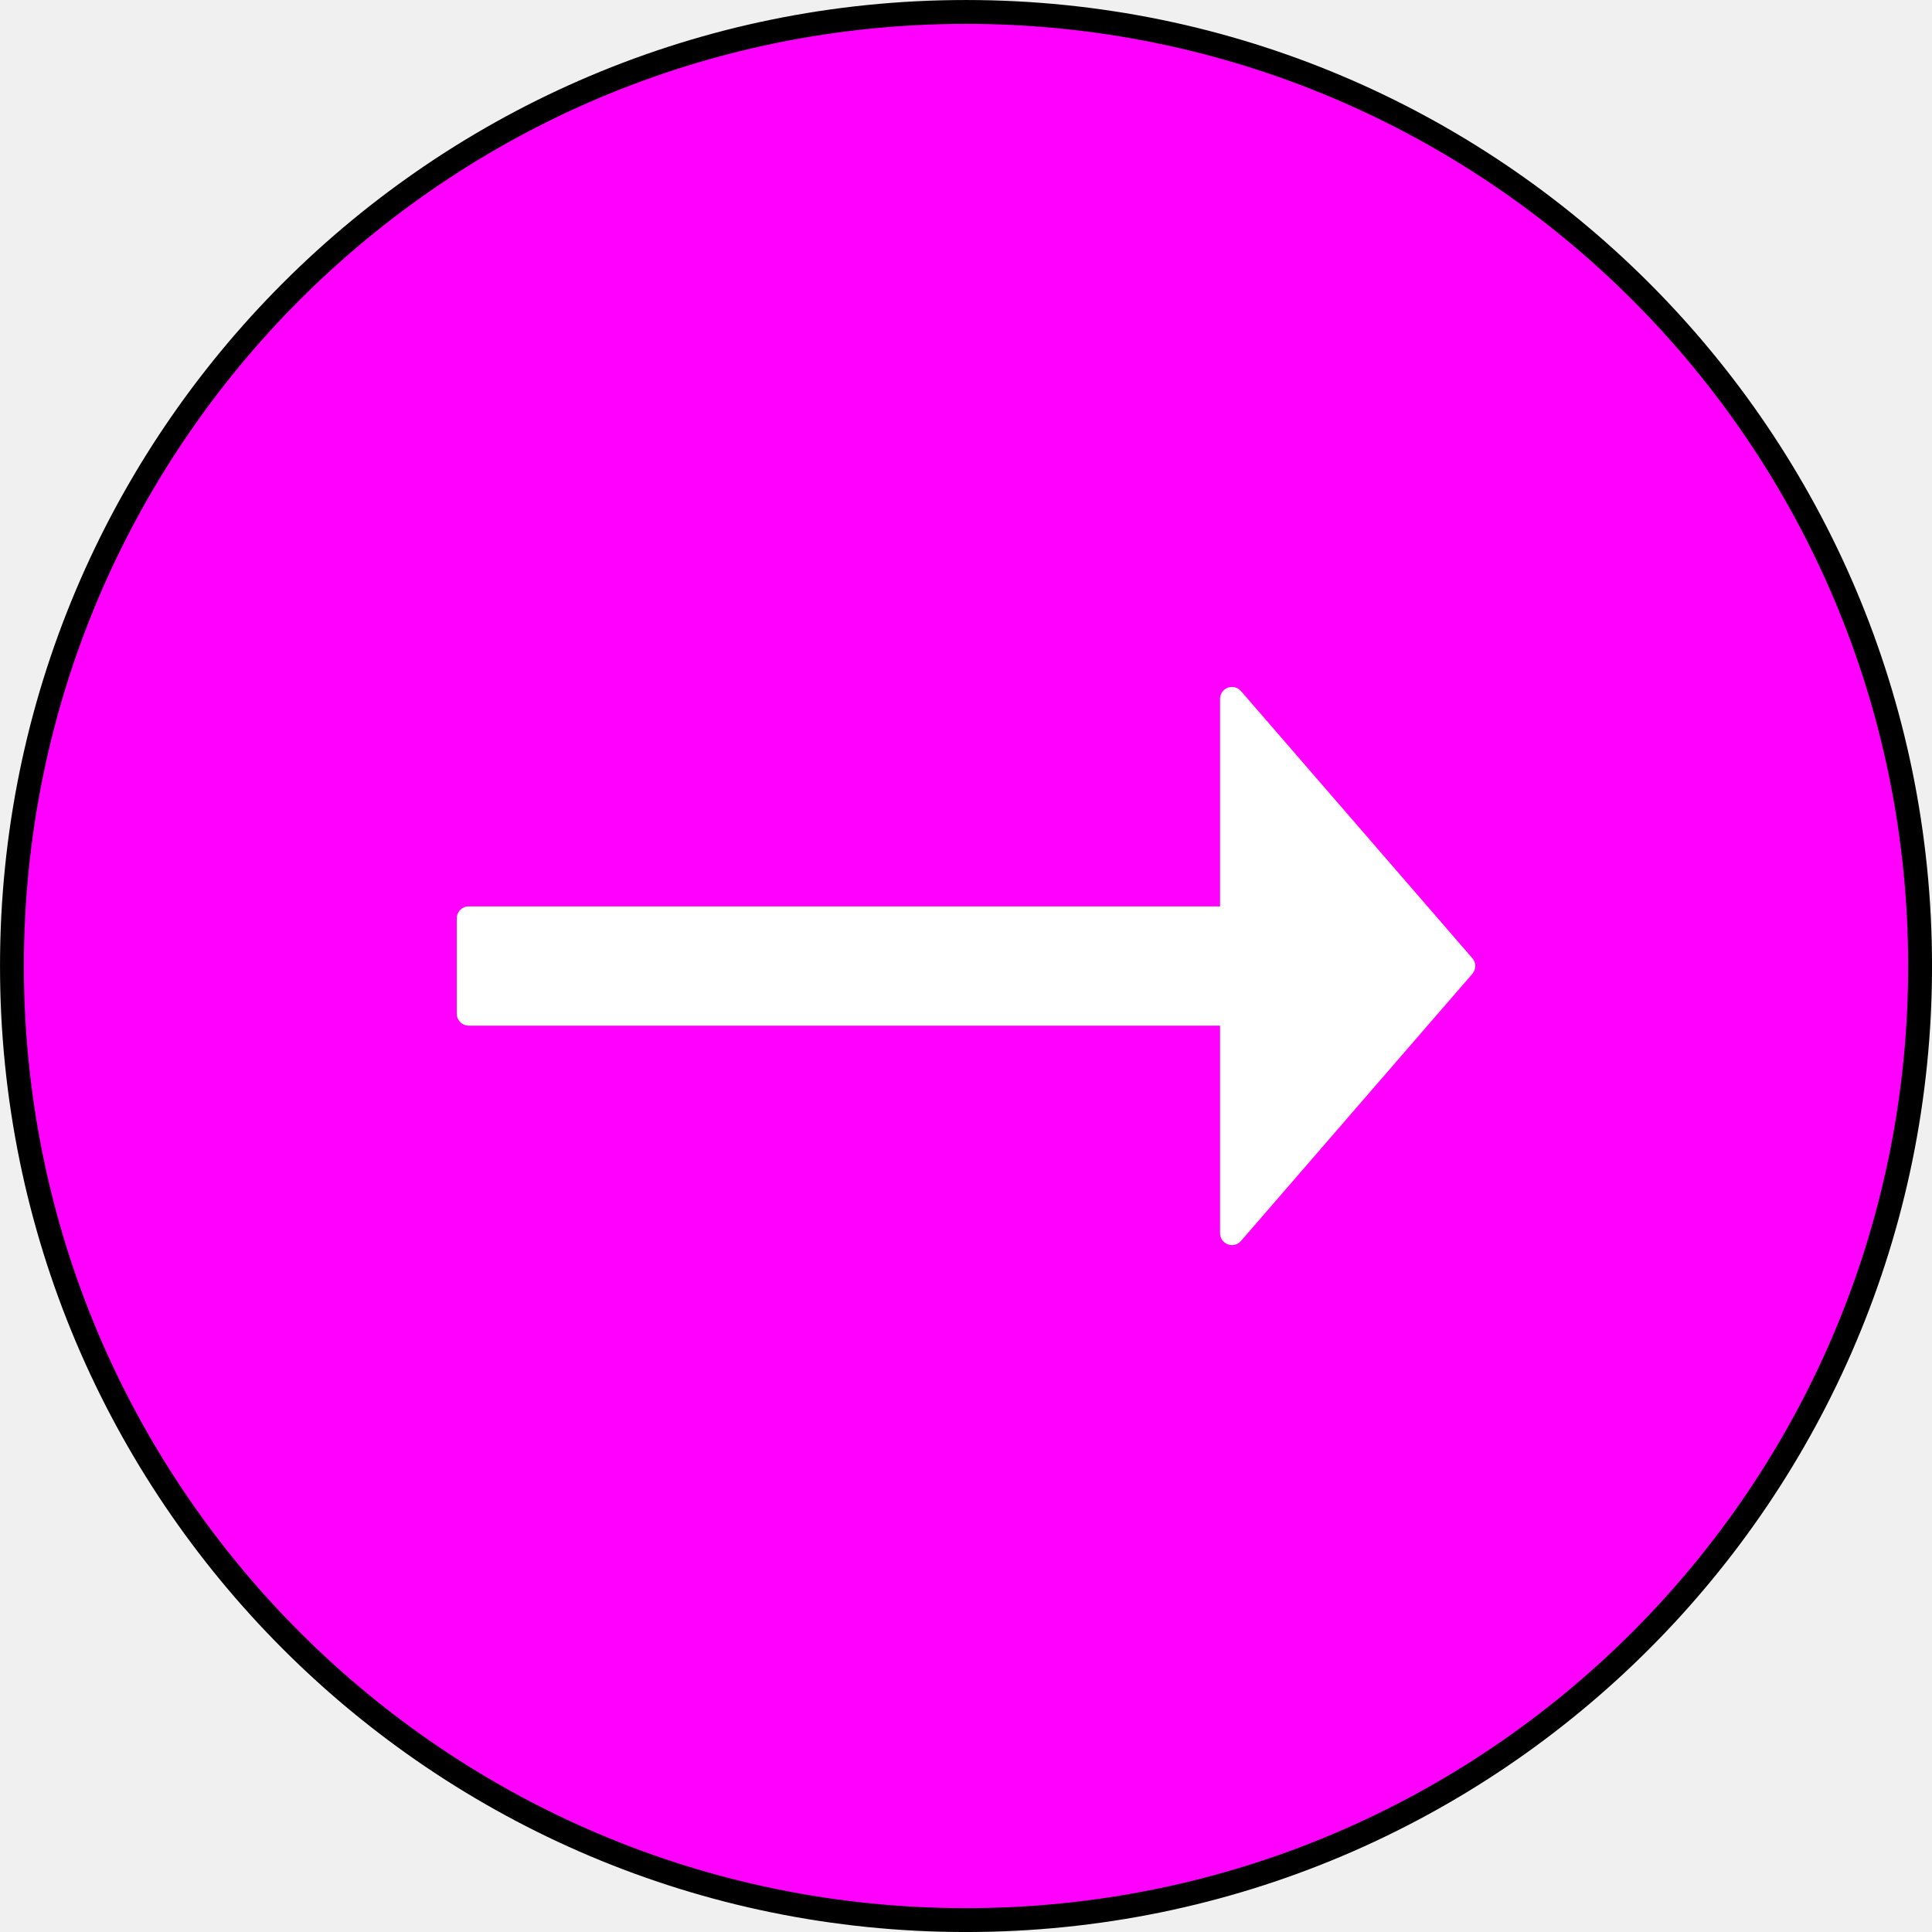
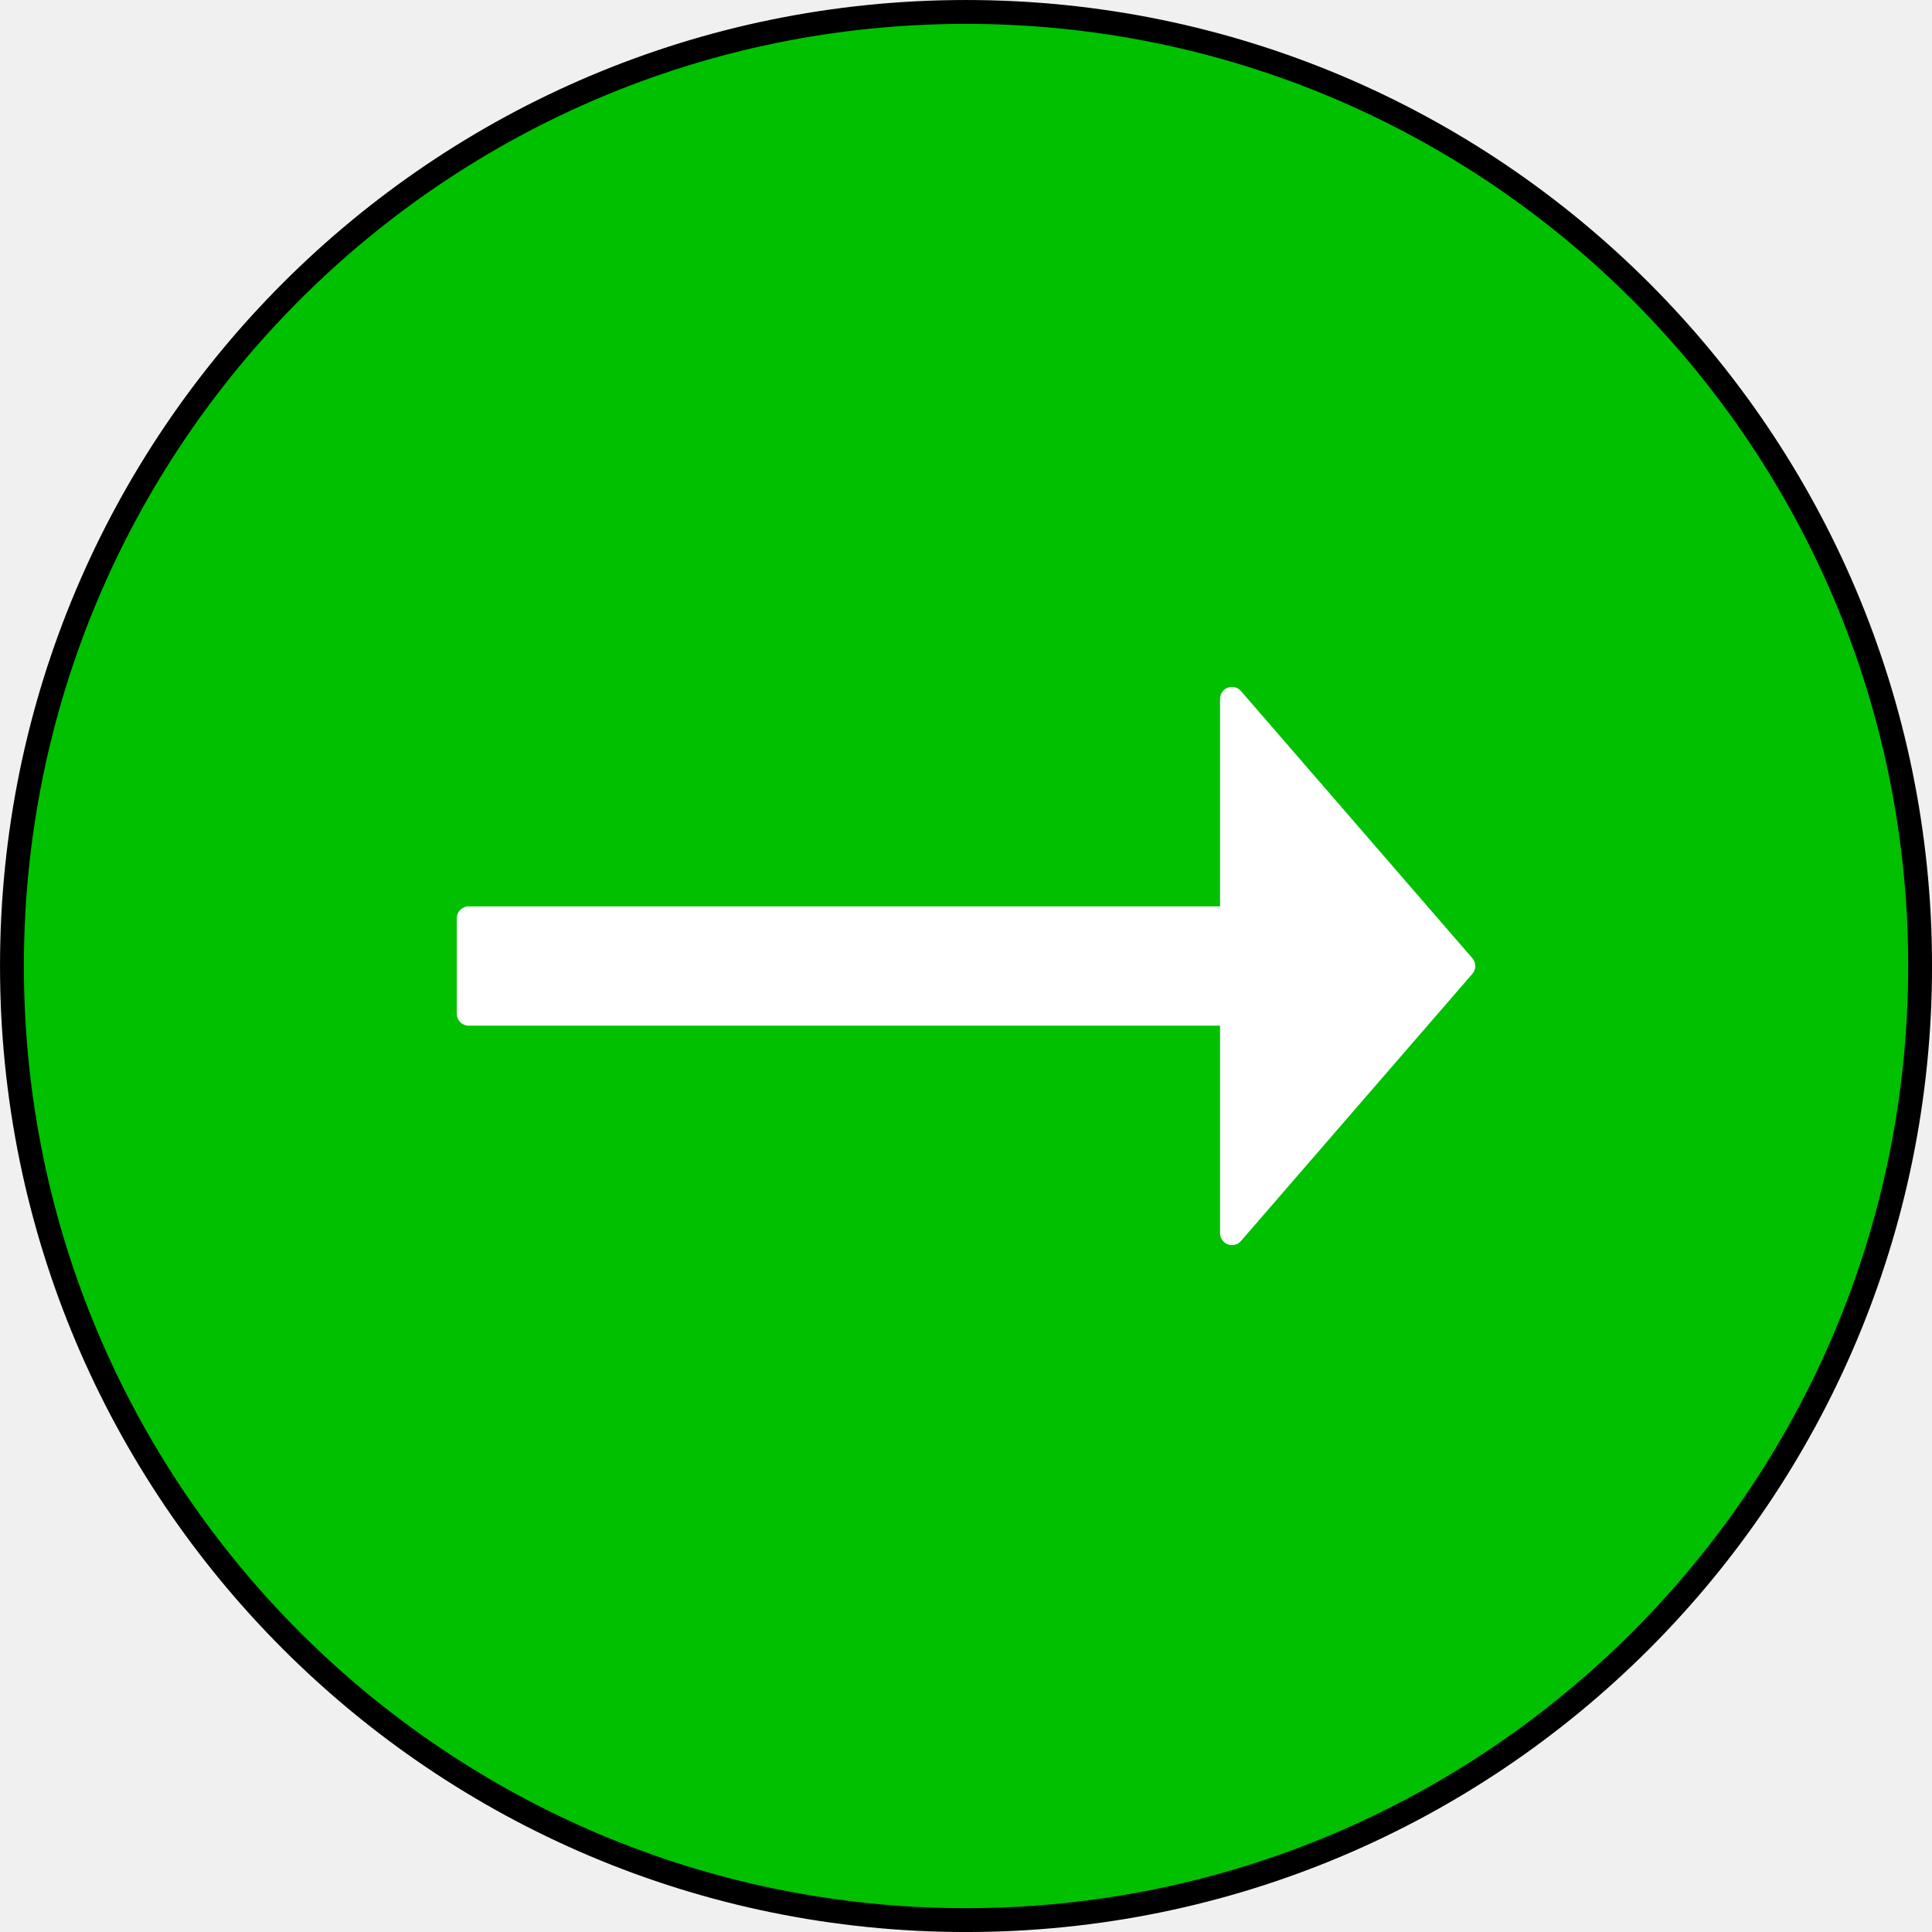
<svg xmlns="http://www.w3.org/2000/svg" version="1.1" width="40.5pt" height="40.5pt" viewBox="76.659 74.108 40.5 40.5">
  <g id="page1">
    <g transform="matrix(0.996264 0 0 0.996264 76.6594 74.1083)">
-       <path d="M 40.401 20.326C 40.401 9.239 31.413 0.251 20.326 0.251C 9.239 0.251 0.251 9.239 0.251 20.326C 0.251 31.413 9.239 40.401 20.326 40.401C 31.413 40.401 40.401 31.413 40.401 20.326Z" fill="#ff00ff" />
+       <path d="M 40.401 20.326C 40.401 9.239 31.413 0.251 20.326 0.251C 9.239 0.251 0.251 9.239 0.251 20.326C 0.251 31.413 9.239 40.401 20.326 40.401C 31.413 40.401 40.401 31.413 40.401 20.326Z" fill="#00c000" />
    </g>
    <g transform="matrix(0.996264 0 0 0.996264 76.6594 74.1083)">
      <path d="M 40.401 20.326C 40.401 9.239 31.413 0.251 20.326 0.251C 9.239 0.251 0.251 9.239 0.251 20.326C 0.251 31.413 9.239 40.401 20.326 40.401C 31.413 40.401 40.401 31.413 40.401 20.326Z" fill="none" stroke="#000000" stroke-linecap="round" stroke-linejoin="round" stroke-miterlimit="10.037" stroke-width="0.502" />
    </g>
    <g transform="matrix(0.996264 0 0 0.996264 76.6594 74.1083)">
      <path d="M 9.862 21.33L 25.922 21.33L 25.922 19.322L 9.862 19.322L 9.862 21.33Z" fill="#ffffff" />
    </g>
    <g transform="matrix(0.996264 0 0 0.996264 76.6594 74.1083)">
      <path d="M 9.862 21.33L 25.922 21.33L 25.922 19.322L 9.862 19.322L 9.862 21.33Z" fill="none" stroke="#ffffff" stroke-linecap="round" stroke-linejoin="round" stroke-miterlimit="10.037" stroke-width="0.502" />
    </g>
    <g transform="matrix(0.996264 0 0 0.996264 76.6594 74.1083)">
      <path d="M 25.922 14.705L 25.922 25.947L 30.79 20.326L 25.922 14.705Z" fill="#ffffff" />
    </g>
    <g transform="matrix(0.996264 0 0 0.996264 76.6594 74.1083)">
      <path d="M 25.922 14.705L 25.922 25.947L 30.79 20.326L 25.922 14.705Z" fill="none" stroke="#ffffff" stroke-linecap="round" stroke-linejoin="round" stroke-miterlimit="10.037" stroke-width="0.502" />
    </g>
  </g>
</svg>
